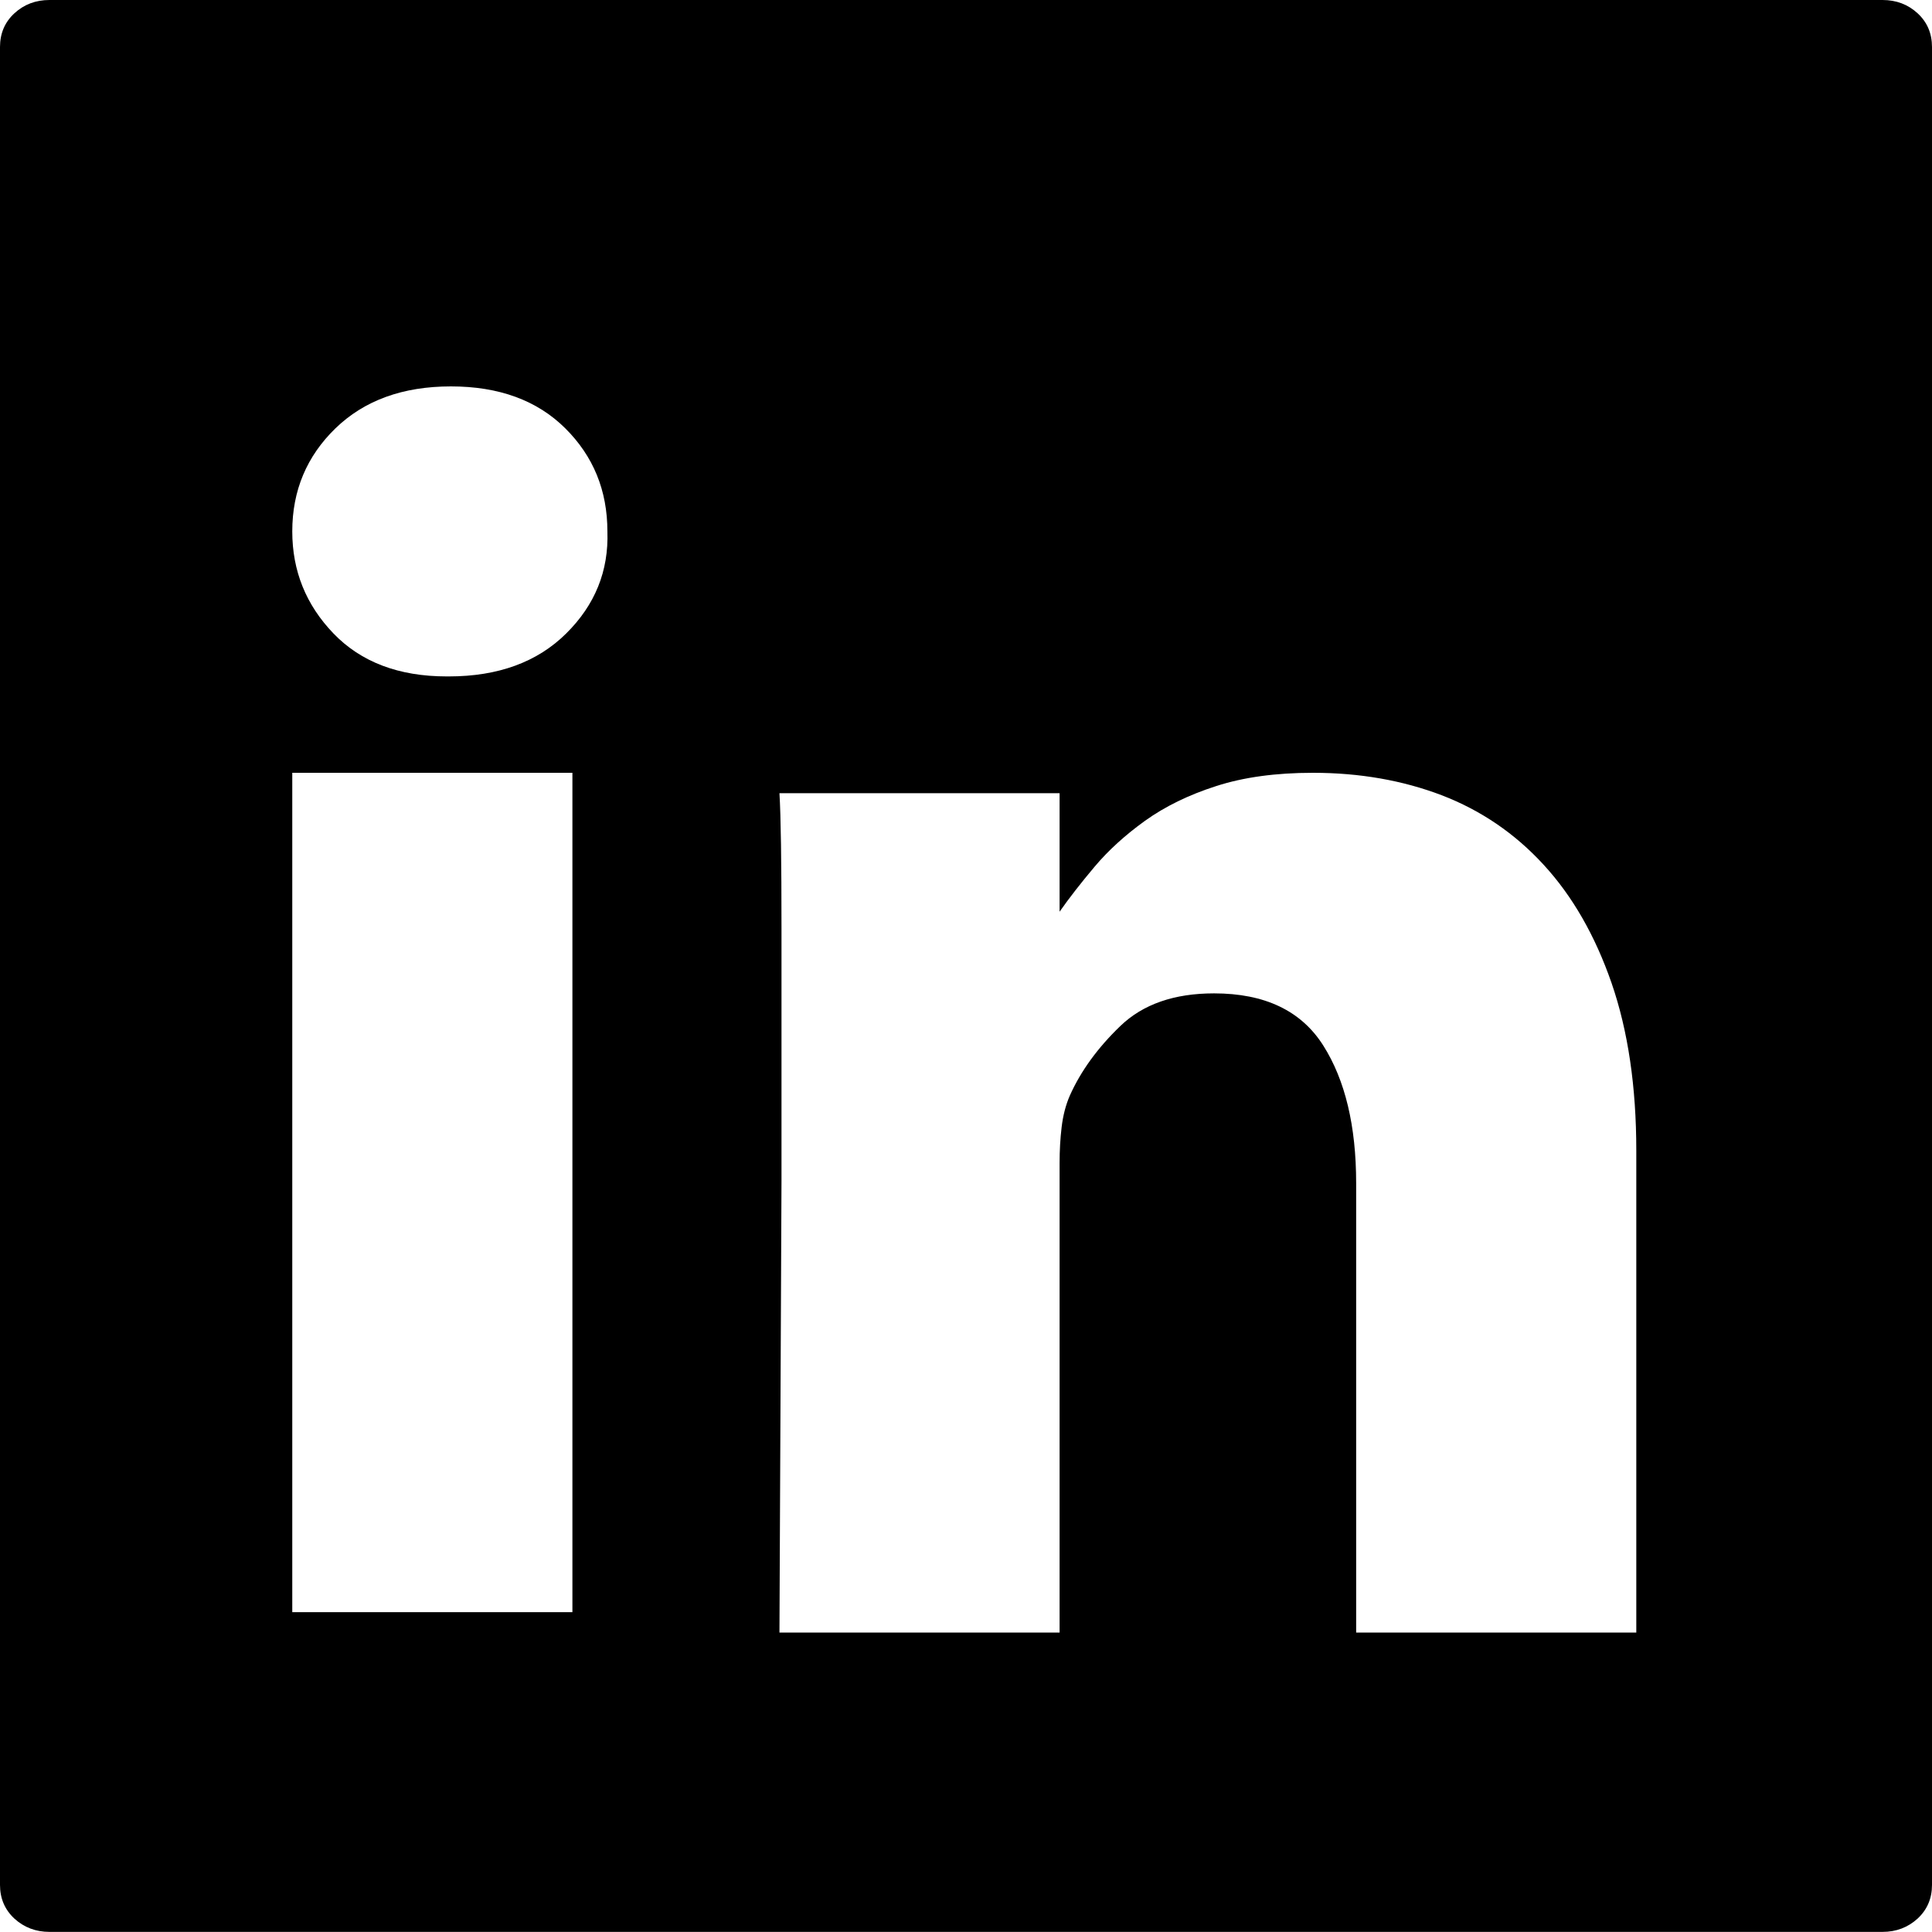
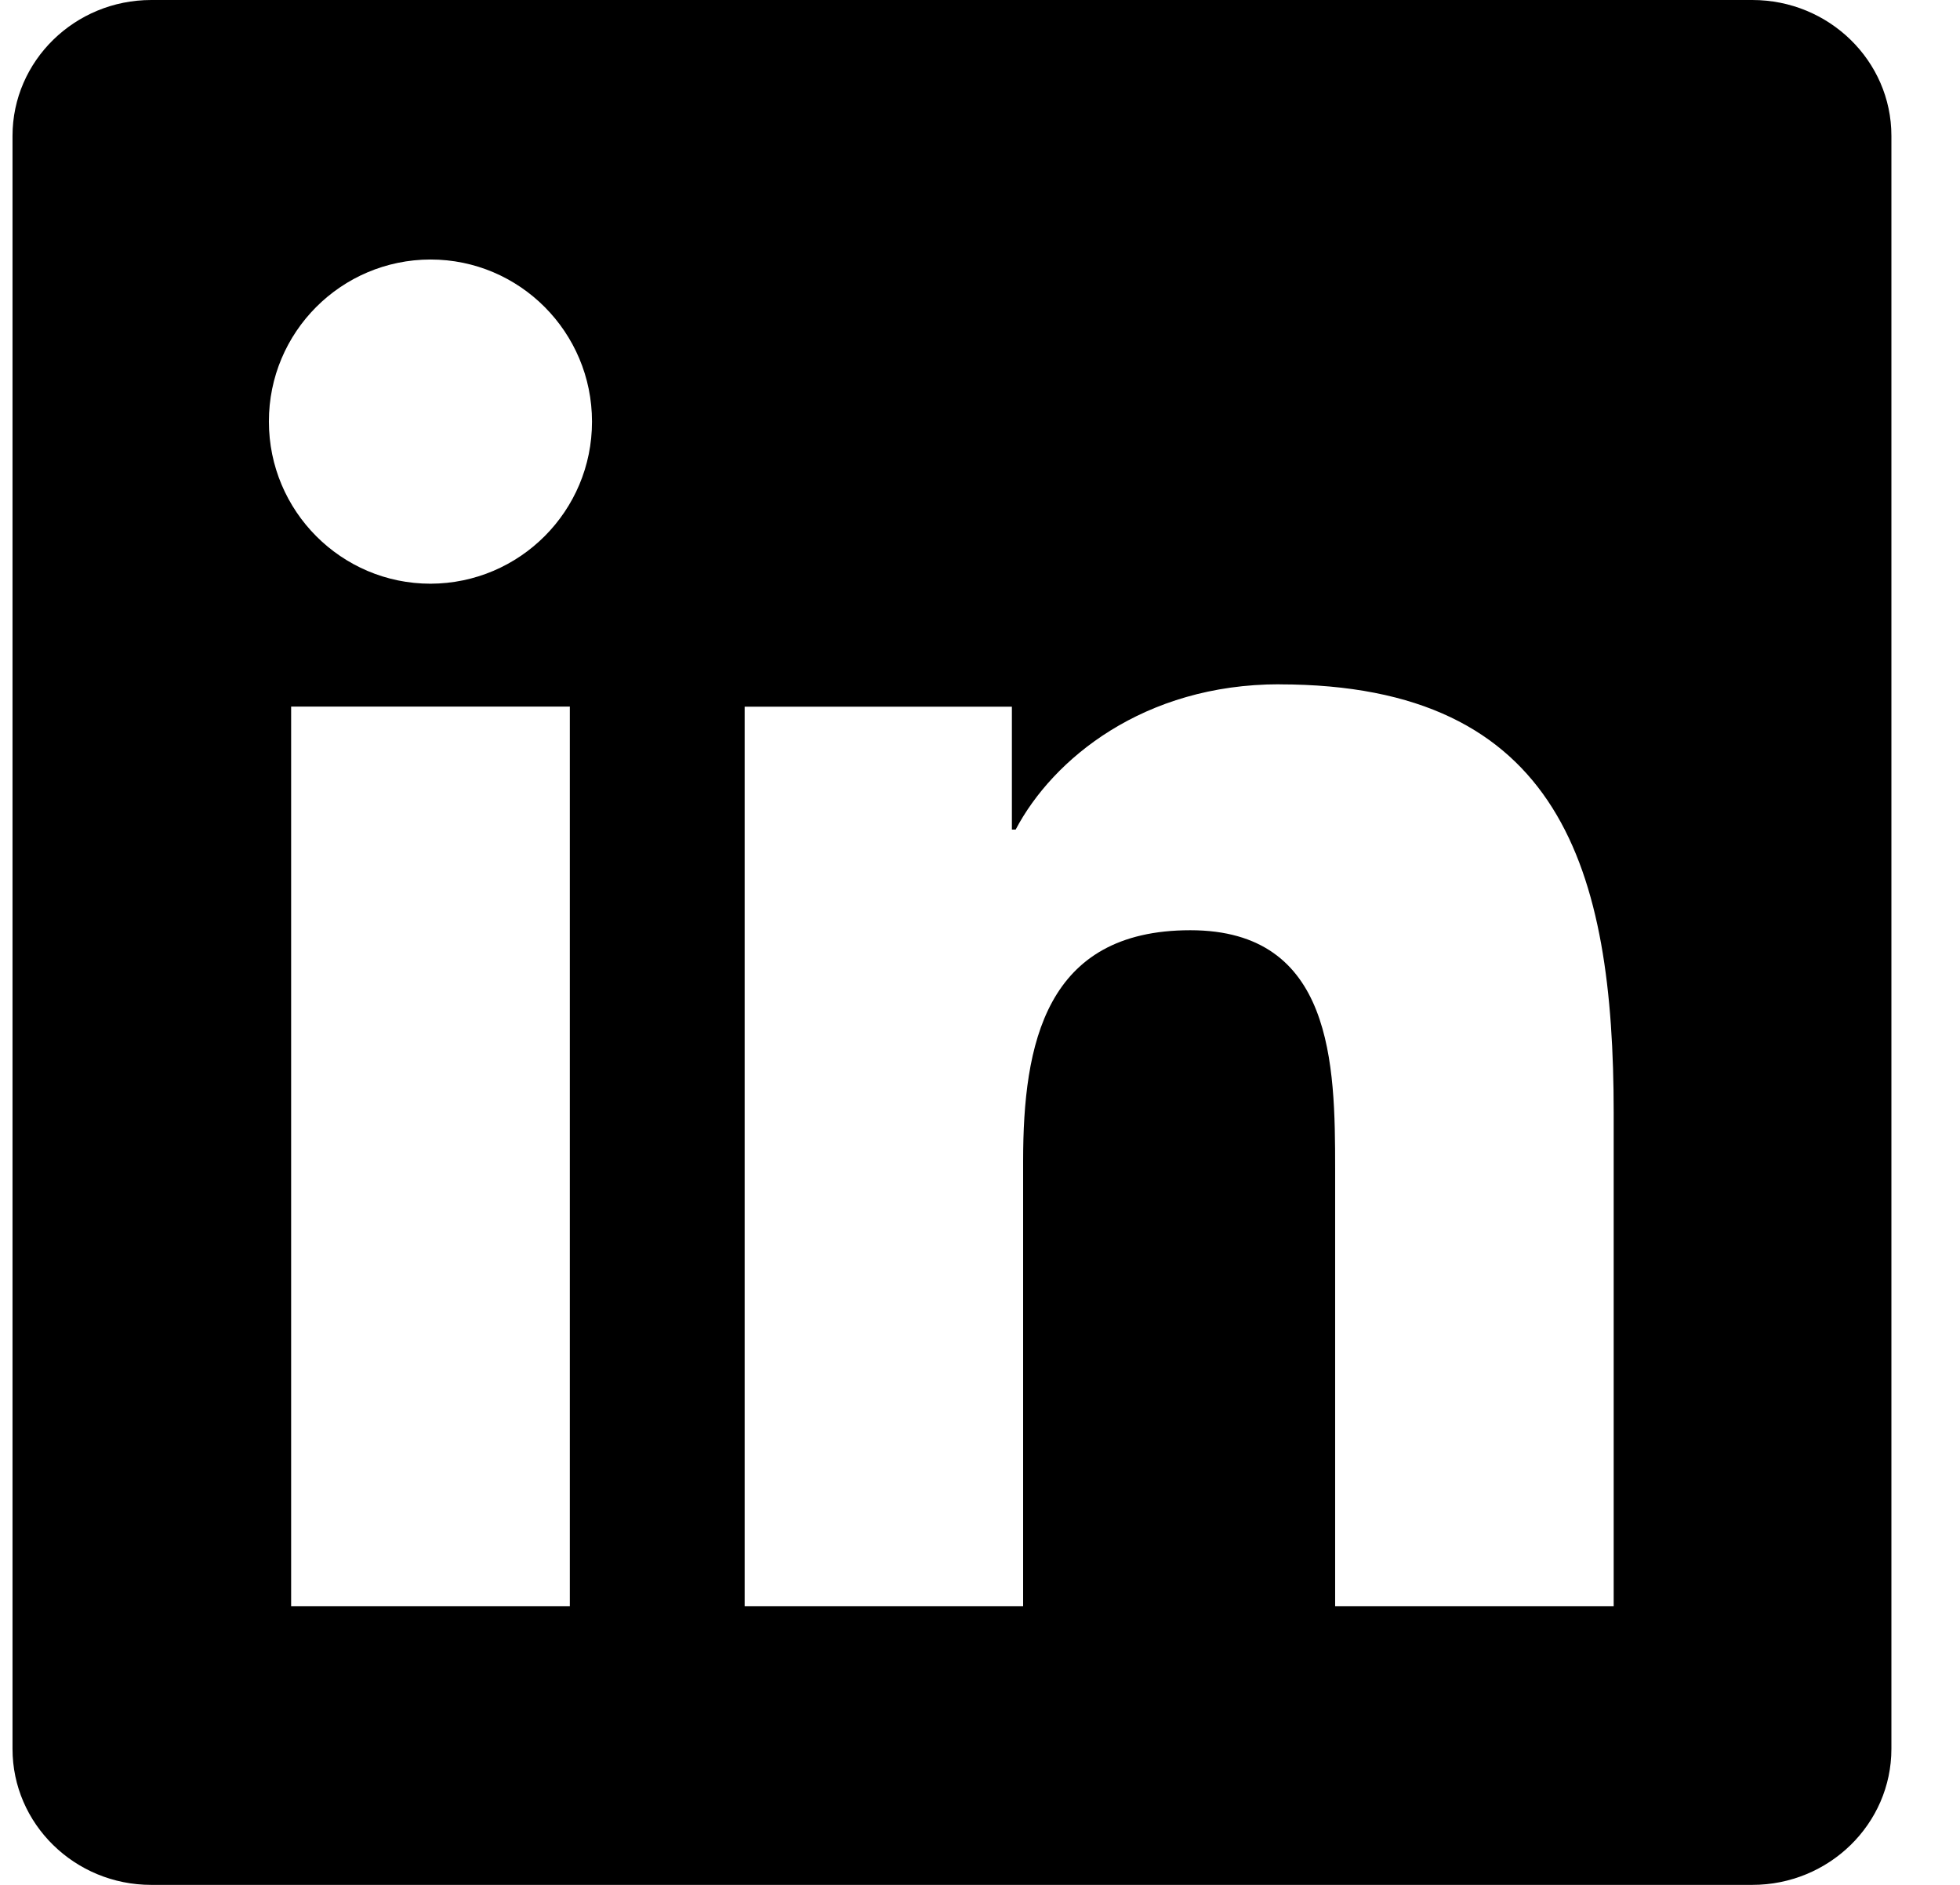
- <svg xmlns="http://www.w3.org/2000/svg" width="18px" height="18px" viewBox="0 0 18 18" version="1.1">
-   <path d="M15.015,9.16 C14.861,8.716 14.65,8.348 14.381,8.056 C14.113,7.764 13.796,7.549 13.432,7.409 C13.067,7.27 12.667,7.2 12.232,7.2 C11.887,7.2 11.586,7.241 11.33,7.324 C11.074,7.406 10.854,7.514 10.668,7.647 C10.483,7.78 10.326,7.923 10.198,8.075 C10.07,8.227 9.961,8.367 9.872,8.494 L9.872,7.39 L7.262,7.39 C7.275,7.606 7.281,8.024 7.281,8.646 L7.281,11.005 C7.281,11.005 7.275,12.407 7.262,15.21 L9.872,15.21 L9.872,10.834 C9.872,10.72 9.878,10.609 9.891,10.501 C9.904,10.393 9.929,10.295 9.968,10.206 C10.07,9.978 10.227,9.762 10.438,9.559 C10.649,9.356 10.94,9.255 11.311,9.255 C11.784,9.255 12.123,9.417 12.328,9.74 C12.533,10.063 12.635,10.491 12.635,11.024 L12.635,15.21 L15.245,15.21 L15.245,10.72 C15.245,10.124 15.168,9.604 15.015,9.16 Z M5.275,5.902 C5.544,5.636 5.672,5.319 5.659,4.951 C5.659,4.57 5.528,4.25 5.266,3.99 C5.004,3.73 4.649,3.6 4.201,3.6 C3.753,3.6 3.395,3.73 3.126,3.99 C2.858,4.25 2.723,4.57 2.723,4.951 C2.723,5.319 2.851,5.636 3.107,5.902 C3.363,6.168 3.715,6.302 4.162,6.302 L4.182,6.302 C4.642,6.302 5.007,6.168 5.275,5.902 Z M5.333,7.2 L2.723,7.2 L2.723,15.02 L5.333,15.02 L5.333,7.2 Z M17.866,0.124 C17.955,0.206 18,0.311 18,0.438 L18,17.561 C18,17.688 17.955,17.792 17.866,17.875 C17.776,17.957 17.667,17.999 17.539,17.999 L0.461,17.999 C0.333,17.999 0.224,17.957 0.134,17.875 C0.045,17.792 0,17.688 0,17.561 L0,0.438 C0,0.311 0.045,0.206 0.134,0.124 C0.224,0.041 0.333,0 0.461,0 L17.539,0 C17.667,0 17.776,0.041 17.866,0.124 Z" />
+ <svg xmlns="http://www.w3.org/2000/svg" viewBox="0 0 26 25">
+   <path d="M23.245 0c1.017 0 1.845.807 1.845 1.801v21.395c0 .996-.828 1.804-1.845 1.804H2.006c-1.015 0-1.84-.808-1.84-1.804V1.801C.167.807.992 0 2.007 0zM7.56 9.372H3.862v11.931h3.697V9.373zm9.411-.296c-1.798 0-3.004.989-3.498 1.927h-.05v-1.63H9.878v11.93h3.694v-5.902c0-1.556.295-3.063 2.218-3.063 1.896 0 1.921 1.78 1.921 3.163v5.802h3.695V14.76c0-3.212-.692-5.683-4.435-5.683zM5.711 3.442a2.147 2.147 0 00-2.144 2.15c0 1.186.96 2.15 2.144 2.15a2.148 2.148 0 002.142-2.15c0-1.187-.96-2.15-2.142-2.15z" fill="currentColor" fill-rule="evenodd" />
</svg>
